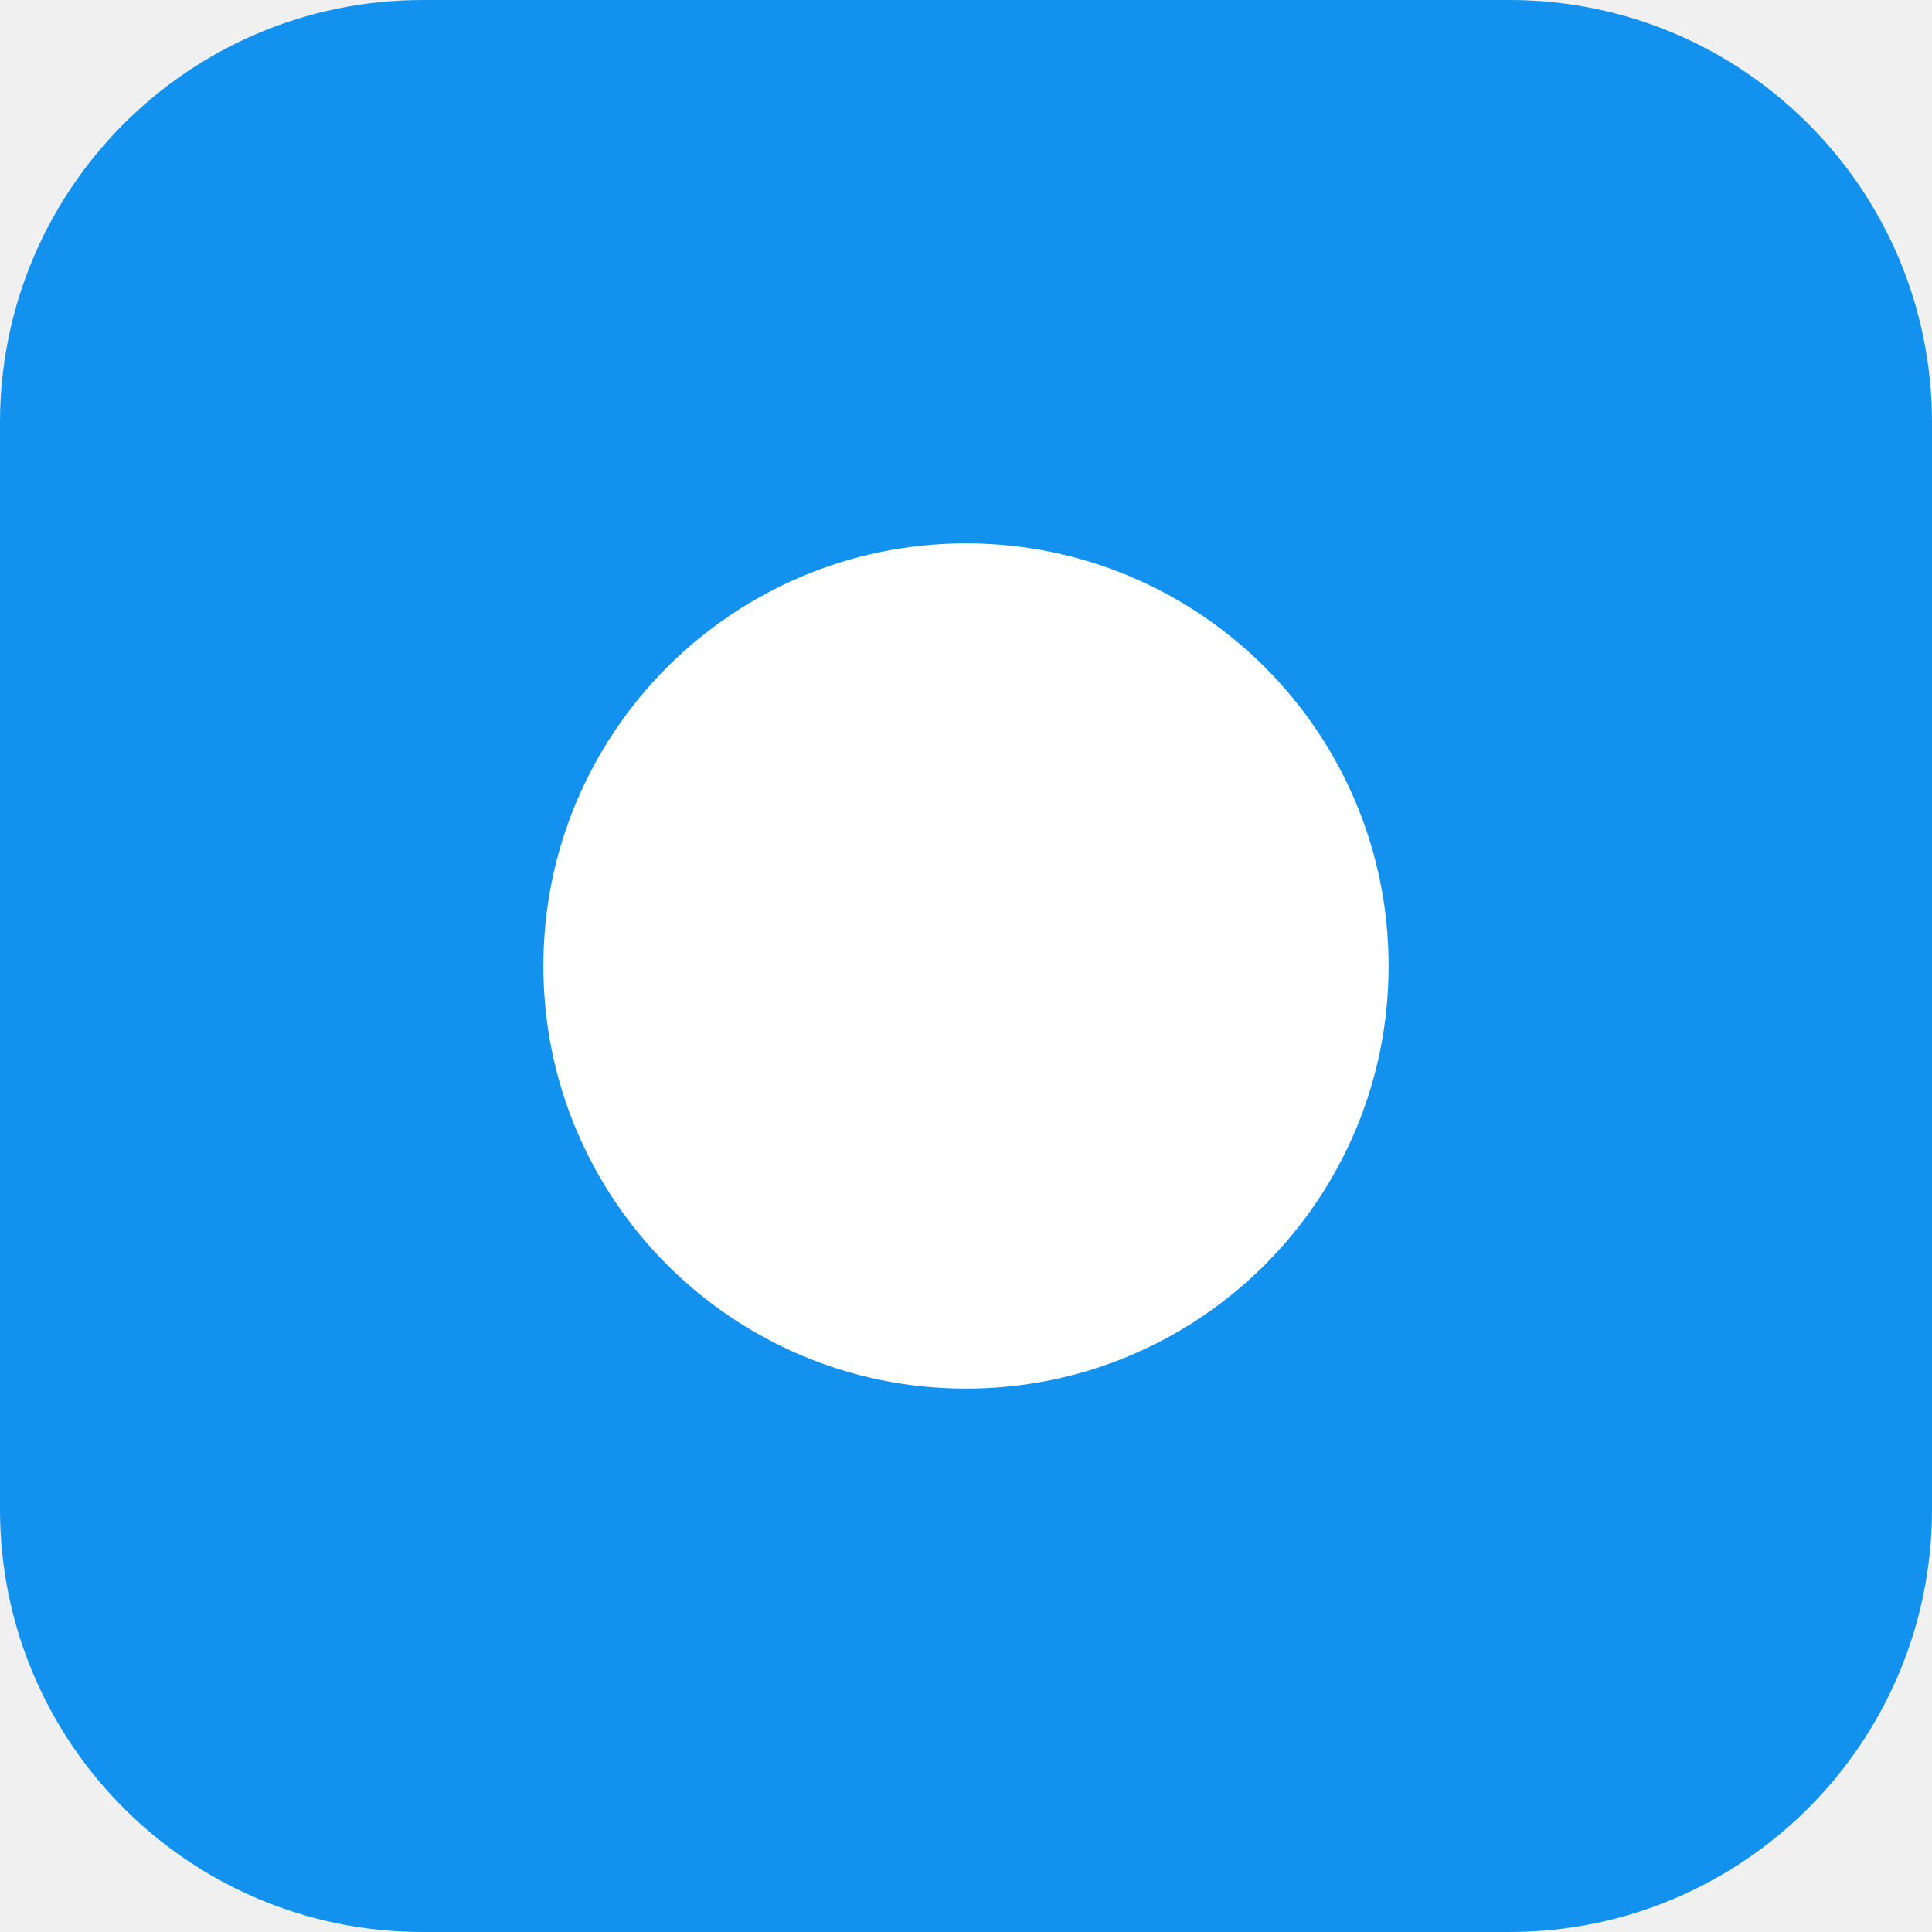
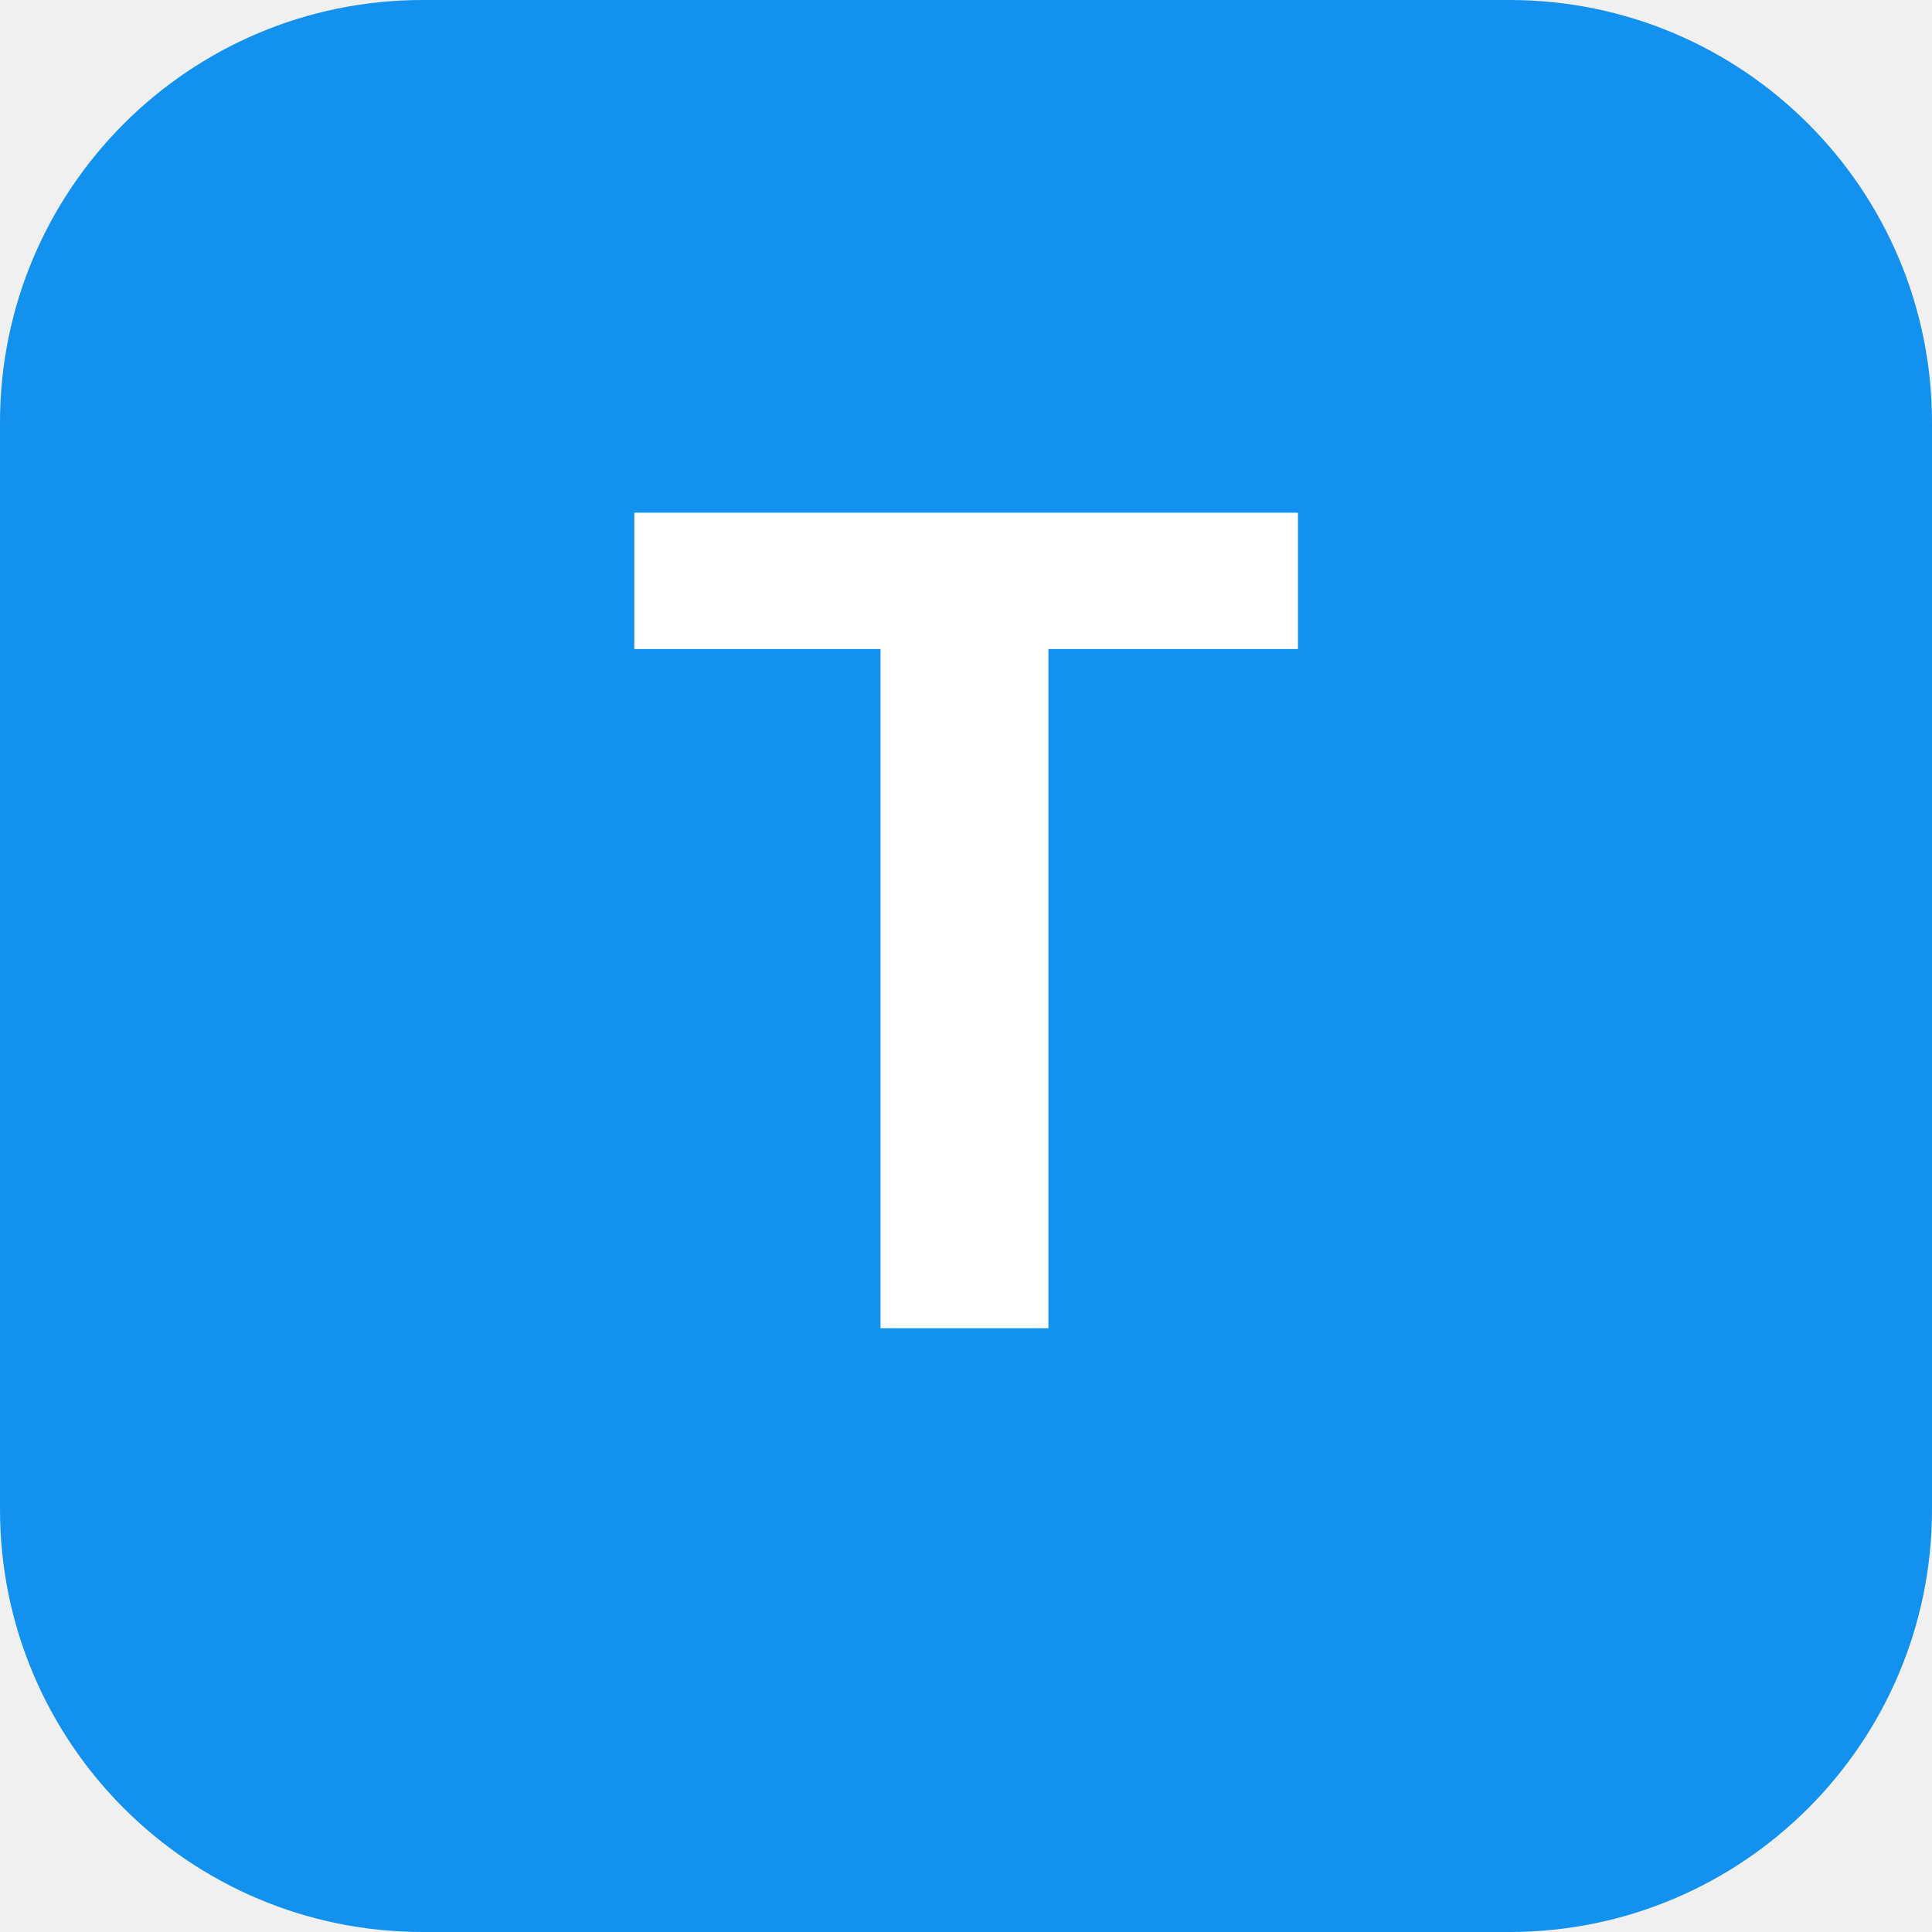
- <svg xmlns="http://www.w3.org/2000/svg" viewBox="0 0 64 64" role="img" aria-label="test logomark">
+ <svg xmlns="http://www.w3.org/2000/svg" viewBox="0 0 64 64" role="img" aria-label="TEST LOGO mark">
  <rect width="64" height="64" rx="14" fill="#1292EE" />
-   <circle cx="32" cy="32" r="14" fill="#FFFFFF" />
+   <text x="32" y="44" text-anchor="middle" font-family="'Segoe UI', system-ui, -apple-system, Roboto, Helvetica, Arial, sans-serif" font-size="38" font-weight="700" fill="#FFFFFF">T</text>
</svg>
